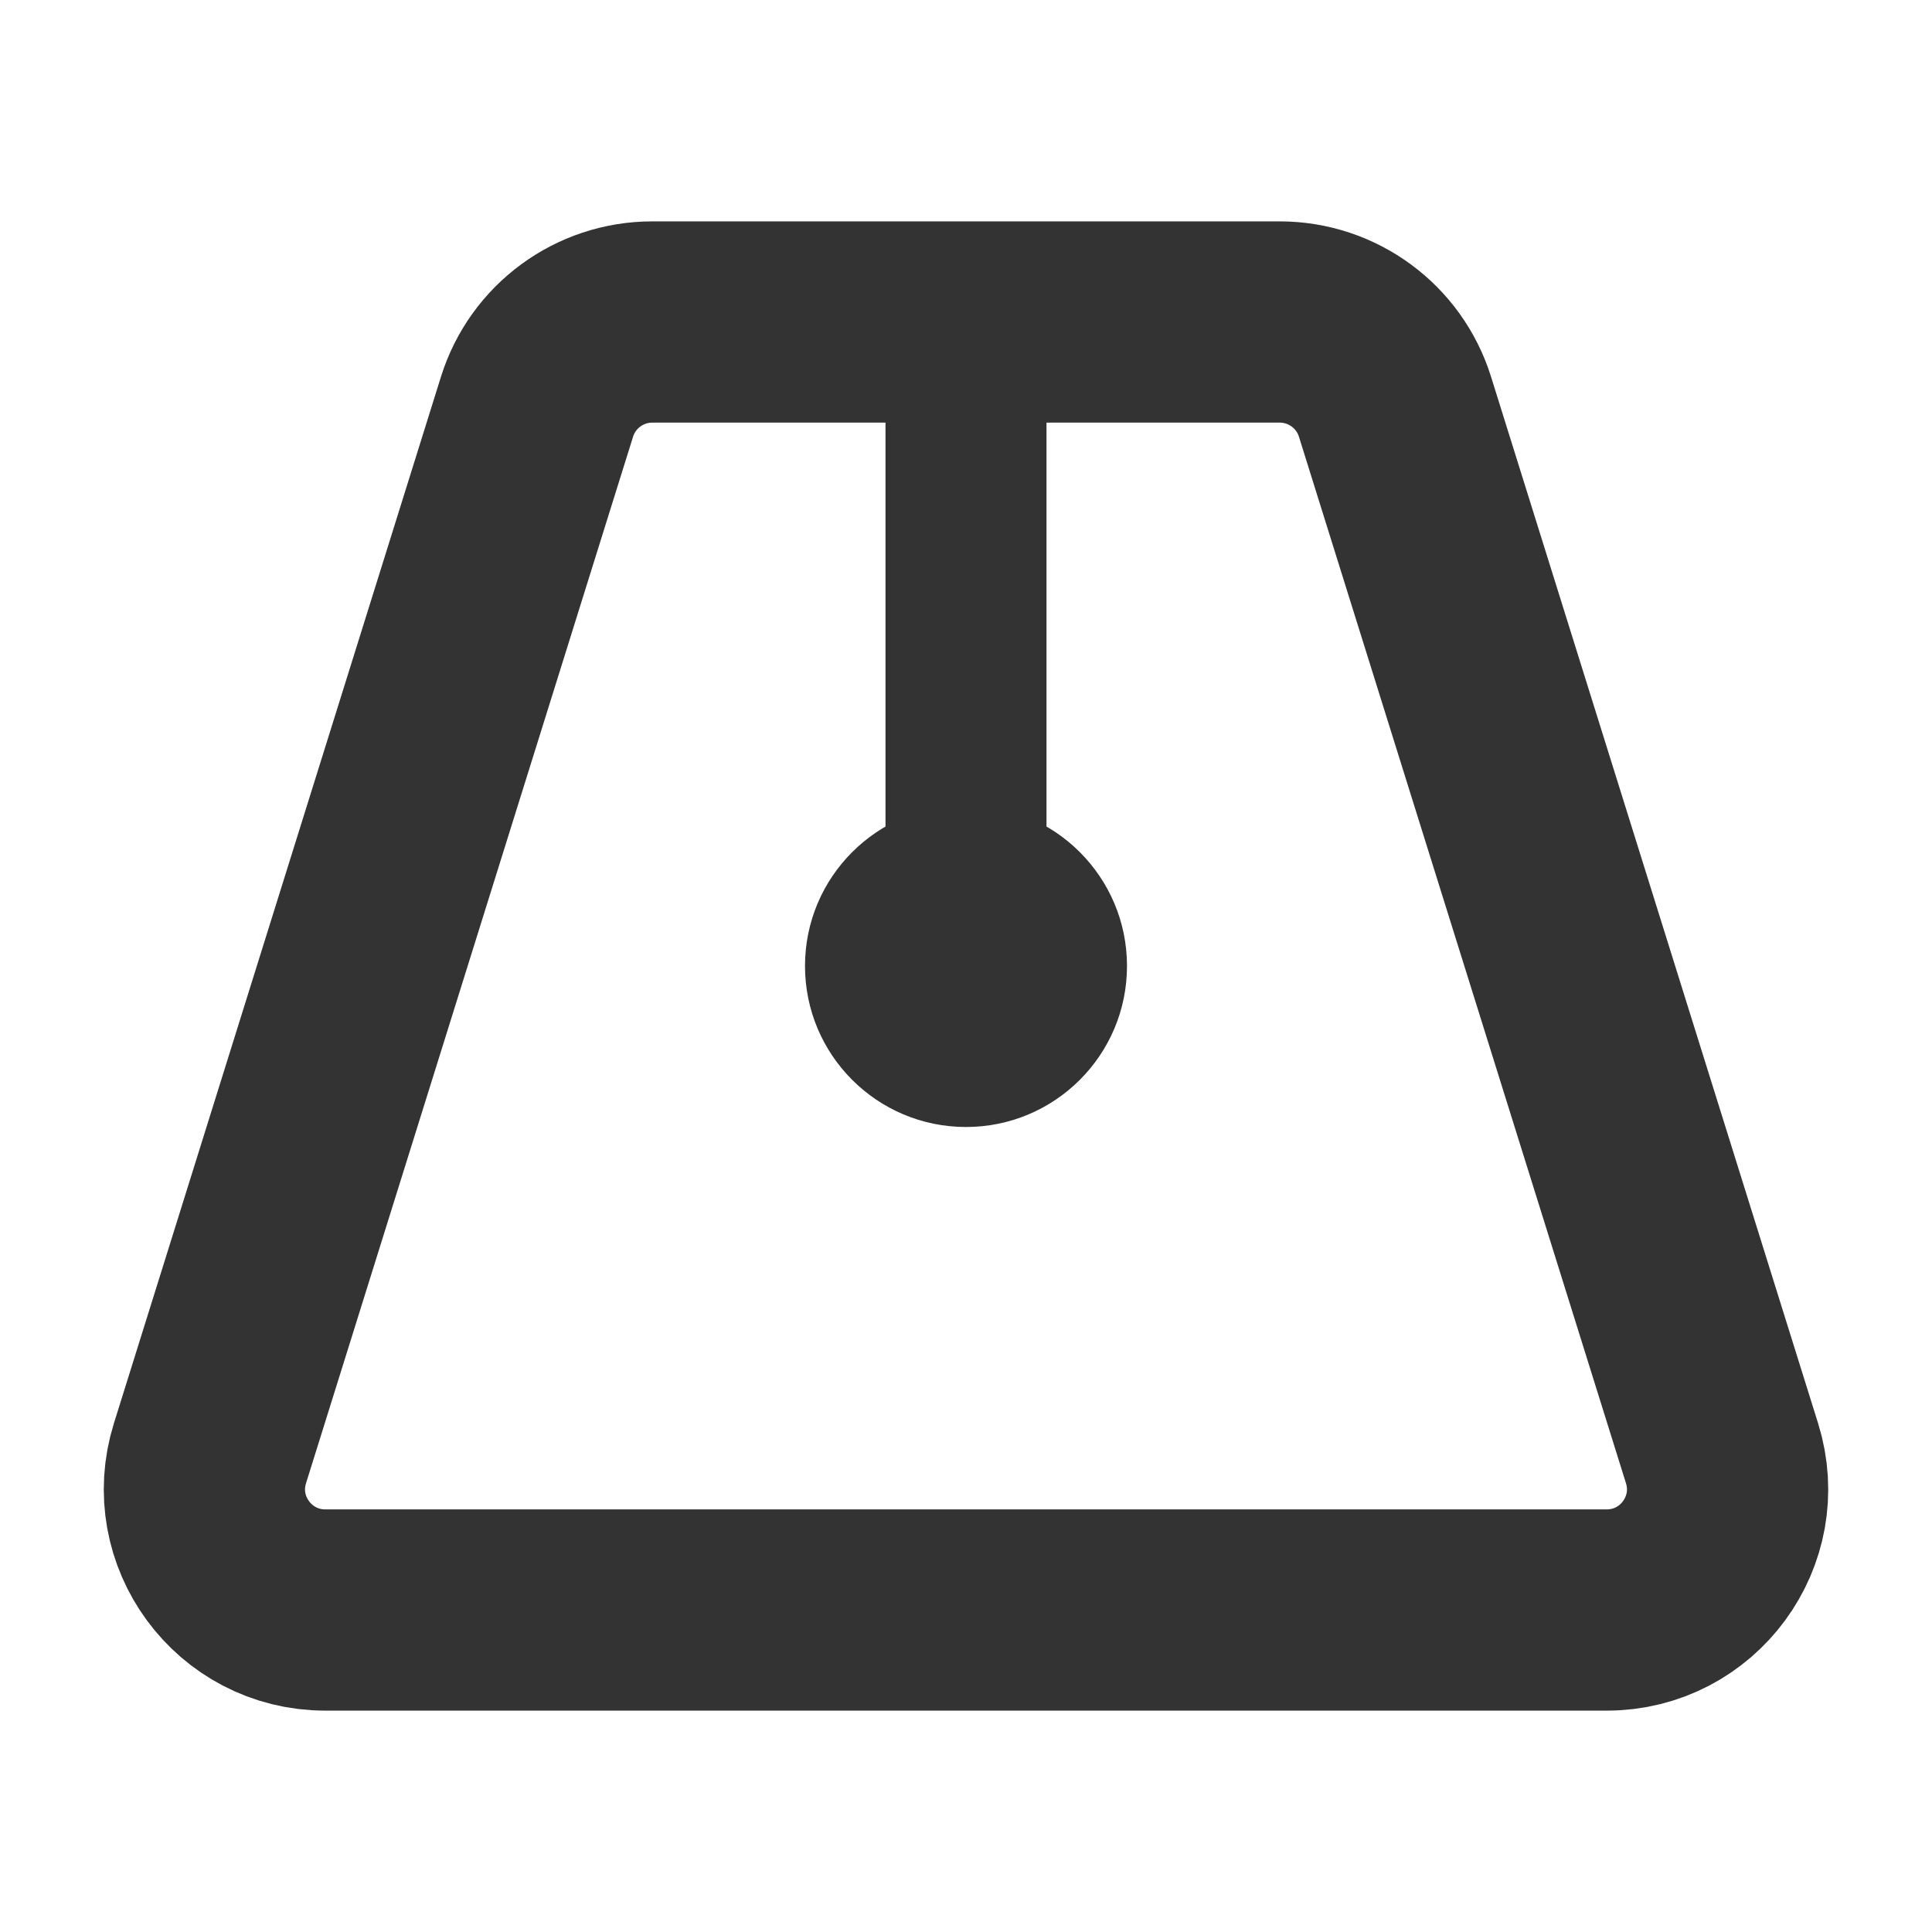
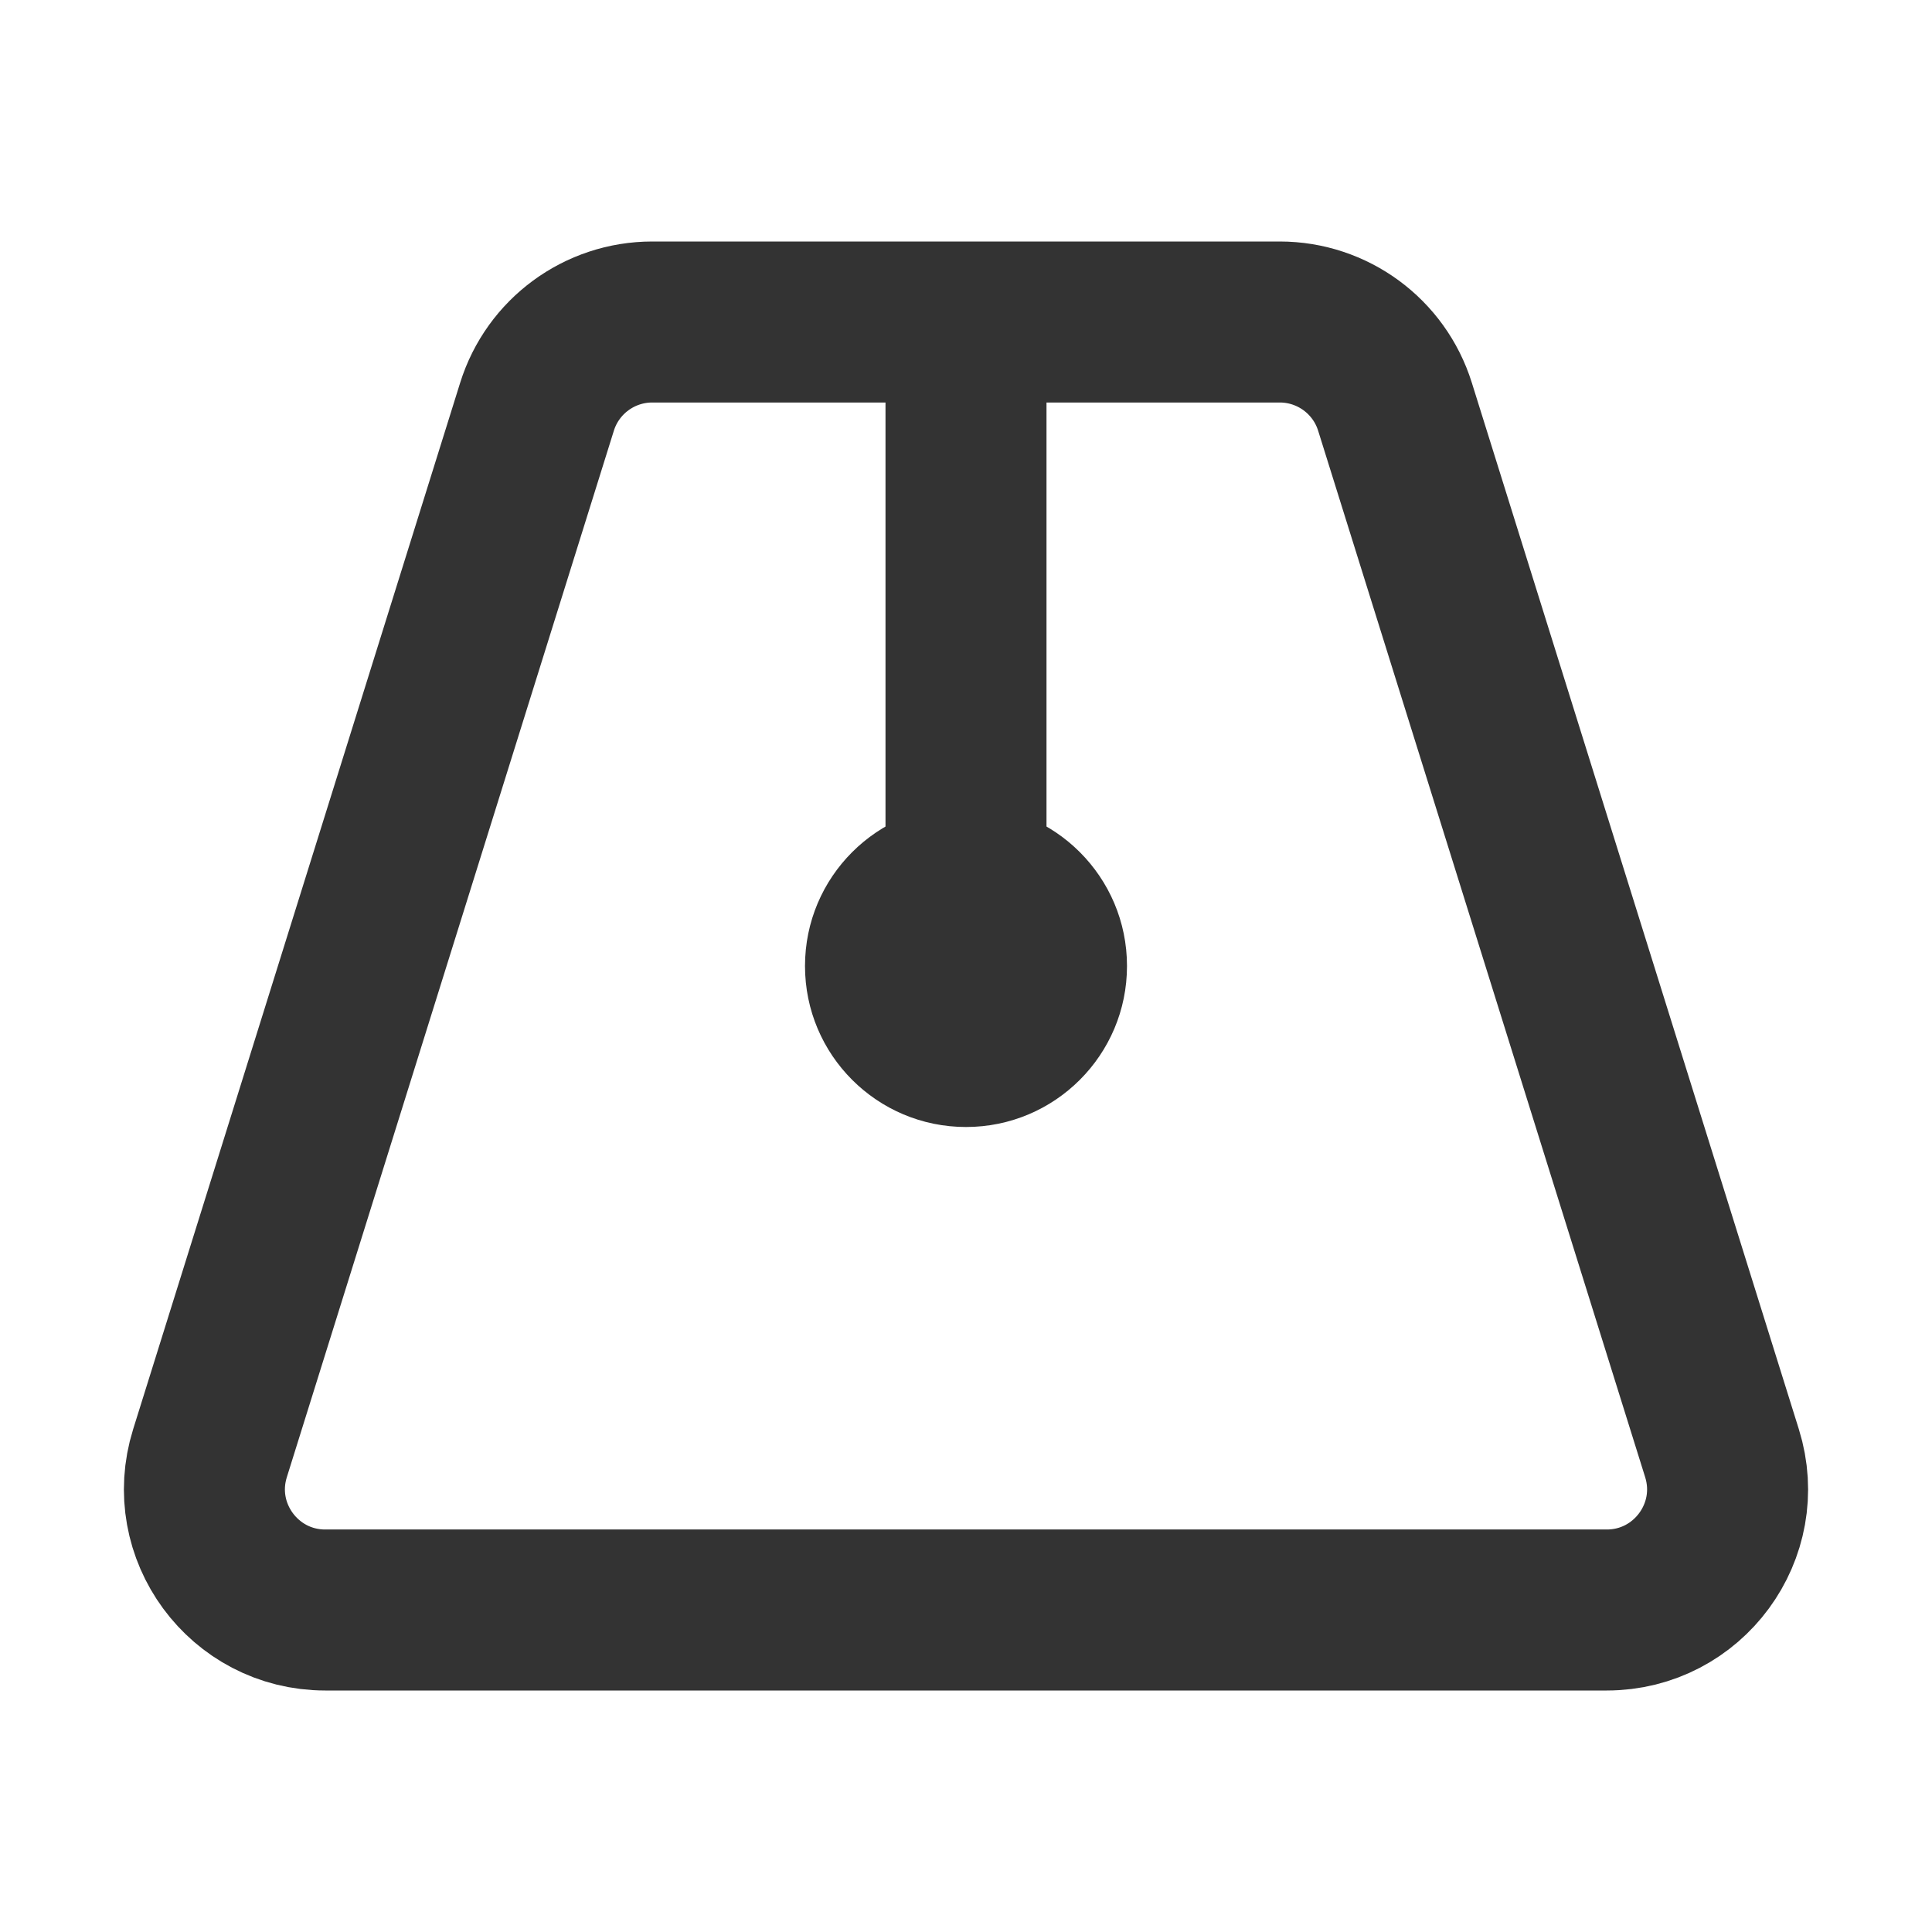
<svg xmlns="http://www.w3.org/2000/svg" width="36" height="36" viewBox="0 0 48 48" fill="none">
-   <path d="M31.794 8H16.206C14.893 8 13.733 8.853 13.342 10.105L5.217 36.105C4.613 38.037 6.057 40 8.081 40H39.919C41.943 40 43.387 38.037 42.783 36.105L34.658 10.105C34.267 8.853 33.107 8 31.794 8Z" fill="none" stroke="#333" stroke-width="5" />
+   <path d="M31.794 8H16.206C14.893 8 13.733 8.853 13.342 10.105L5.217 36.105C4.613 38.037 6.057 40 8.081 40H39.919C41.943 40 43.387 38.037 42.783 36.105L34.658 10.105C34.267 8.853 33.107 8 31.794 8Z" fill="none" stroke="#333" stroke-width="4" />
  <line x1="24" y1="9" x2="24" y2="24" stroke="#333" stroke-width="4" />
  <circle cx="24" cy="24" r="4" fill="#333" />
</svg>
